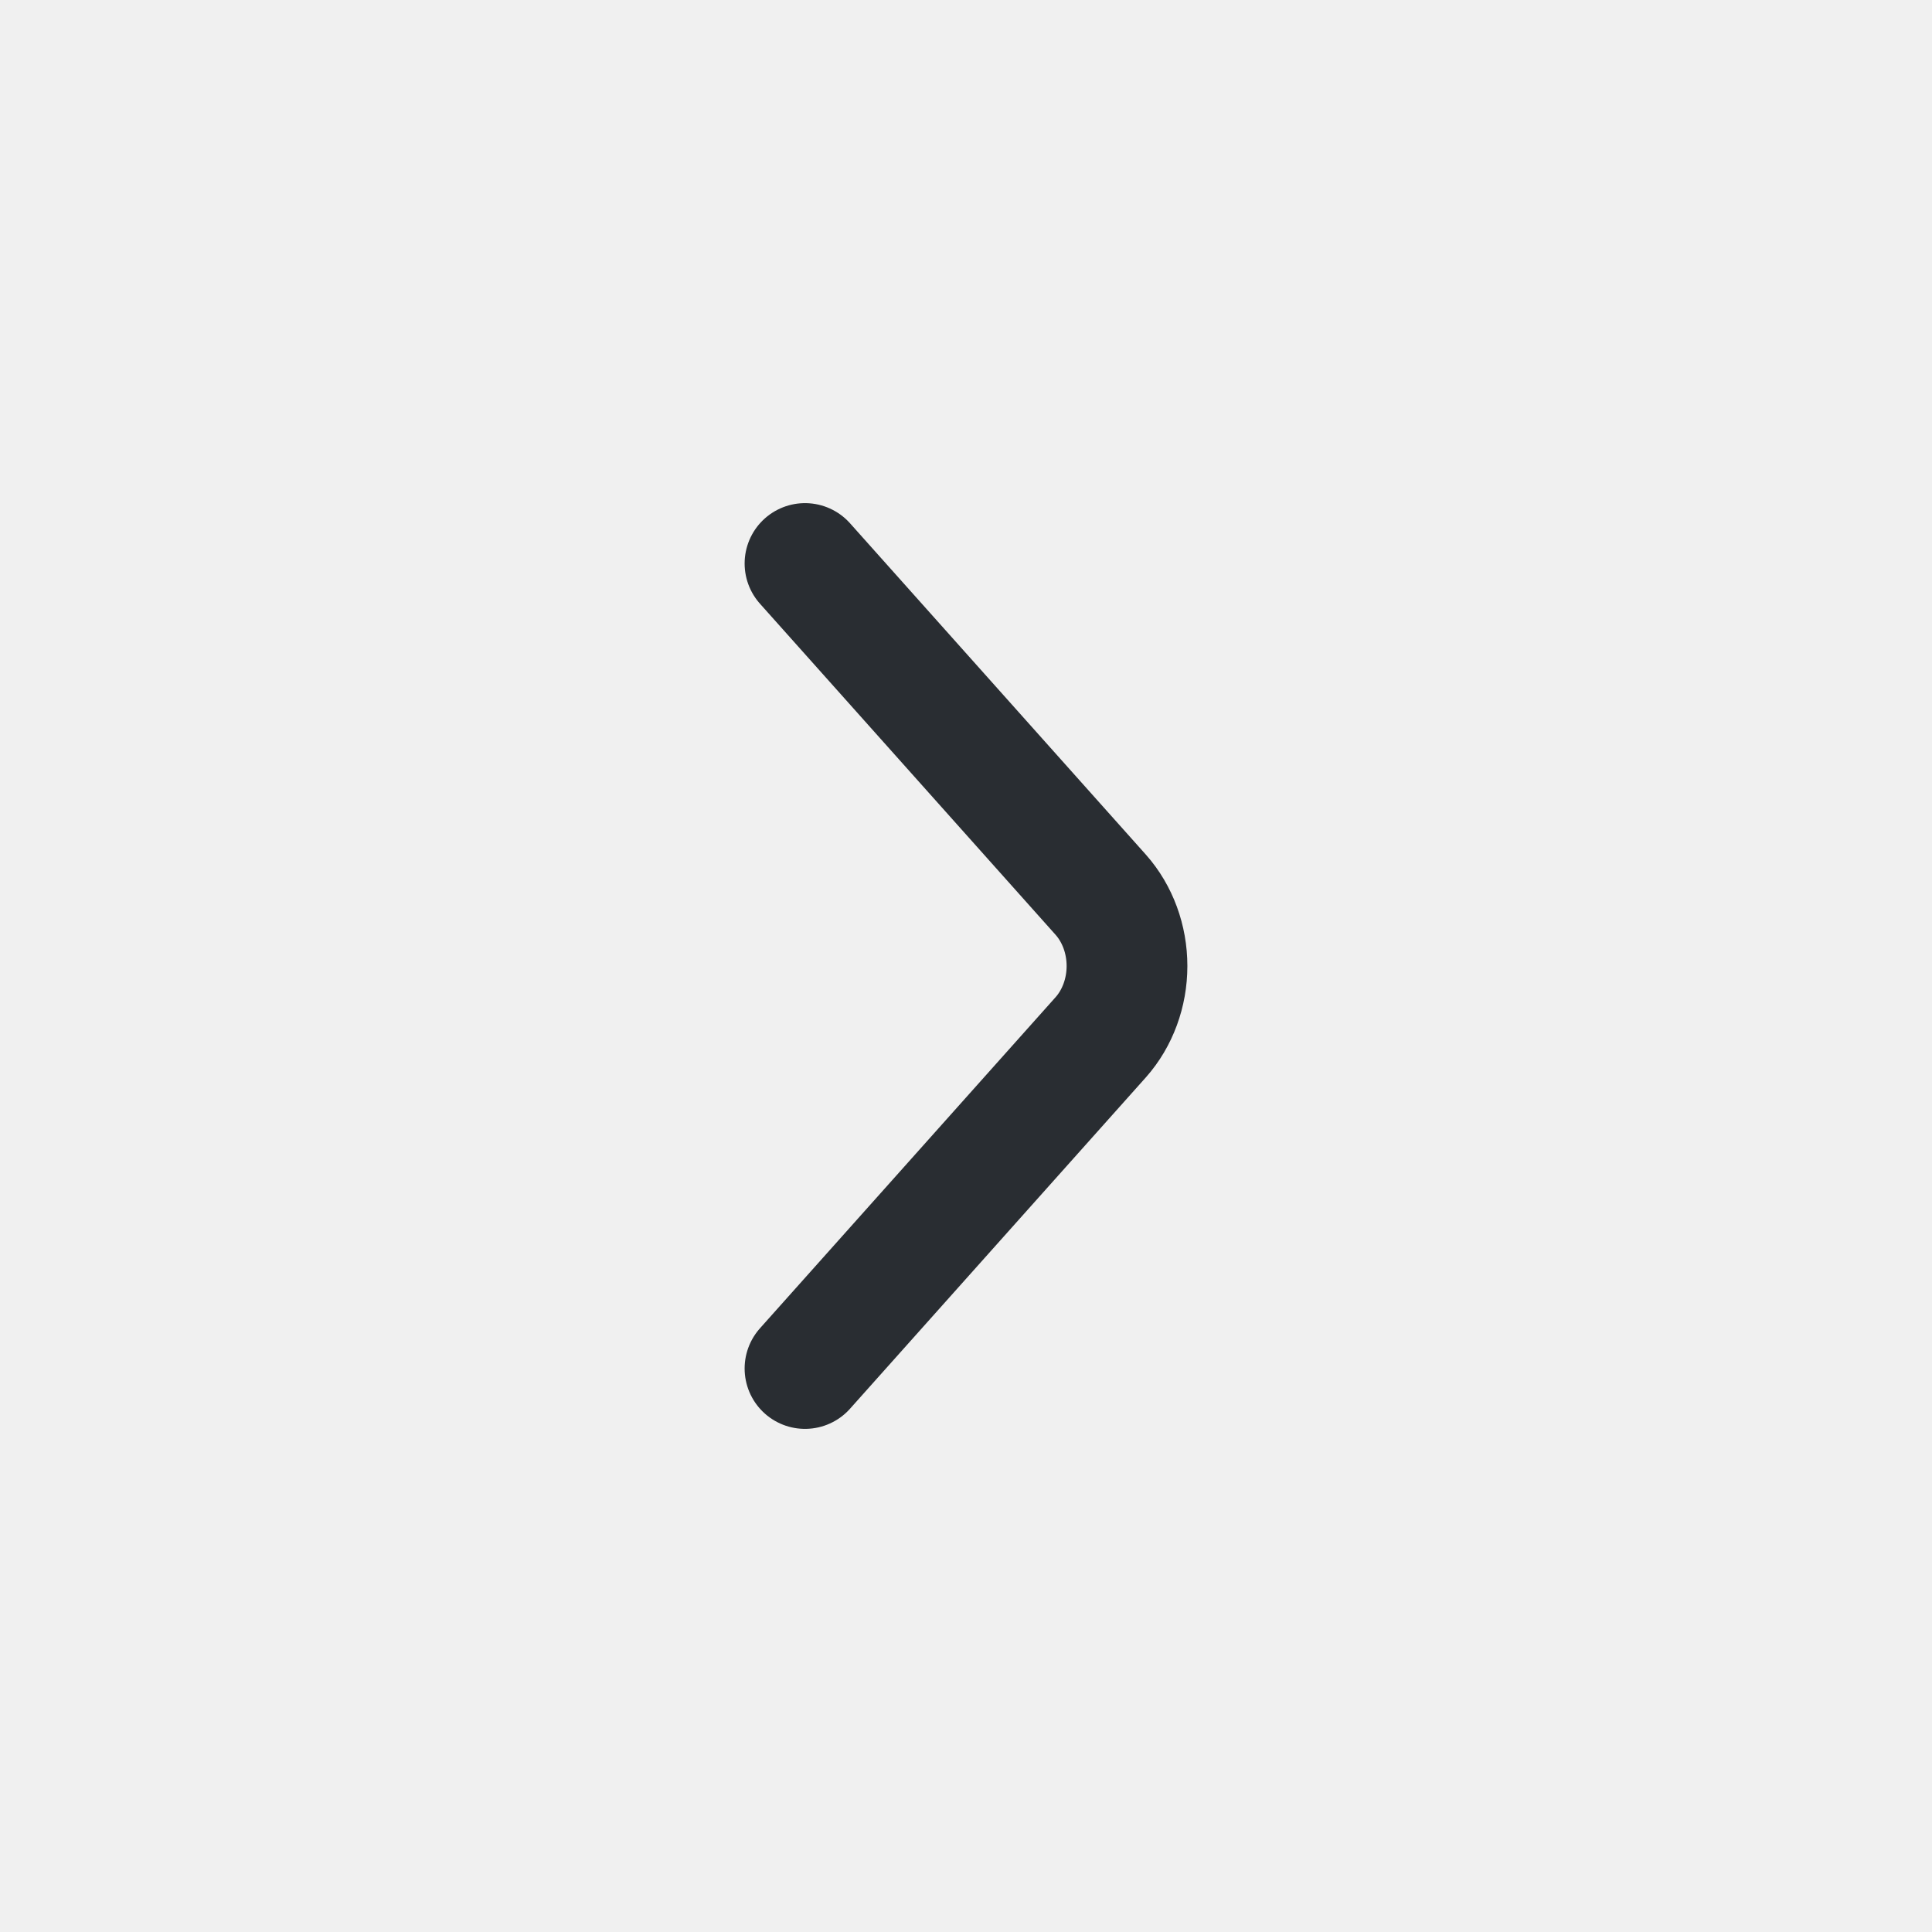
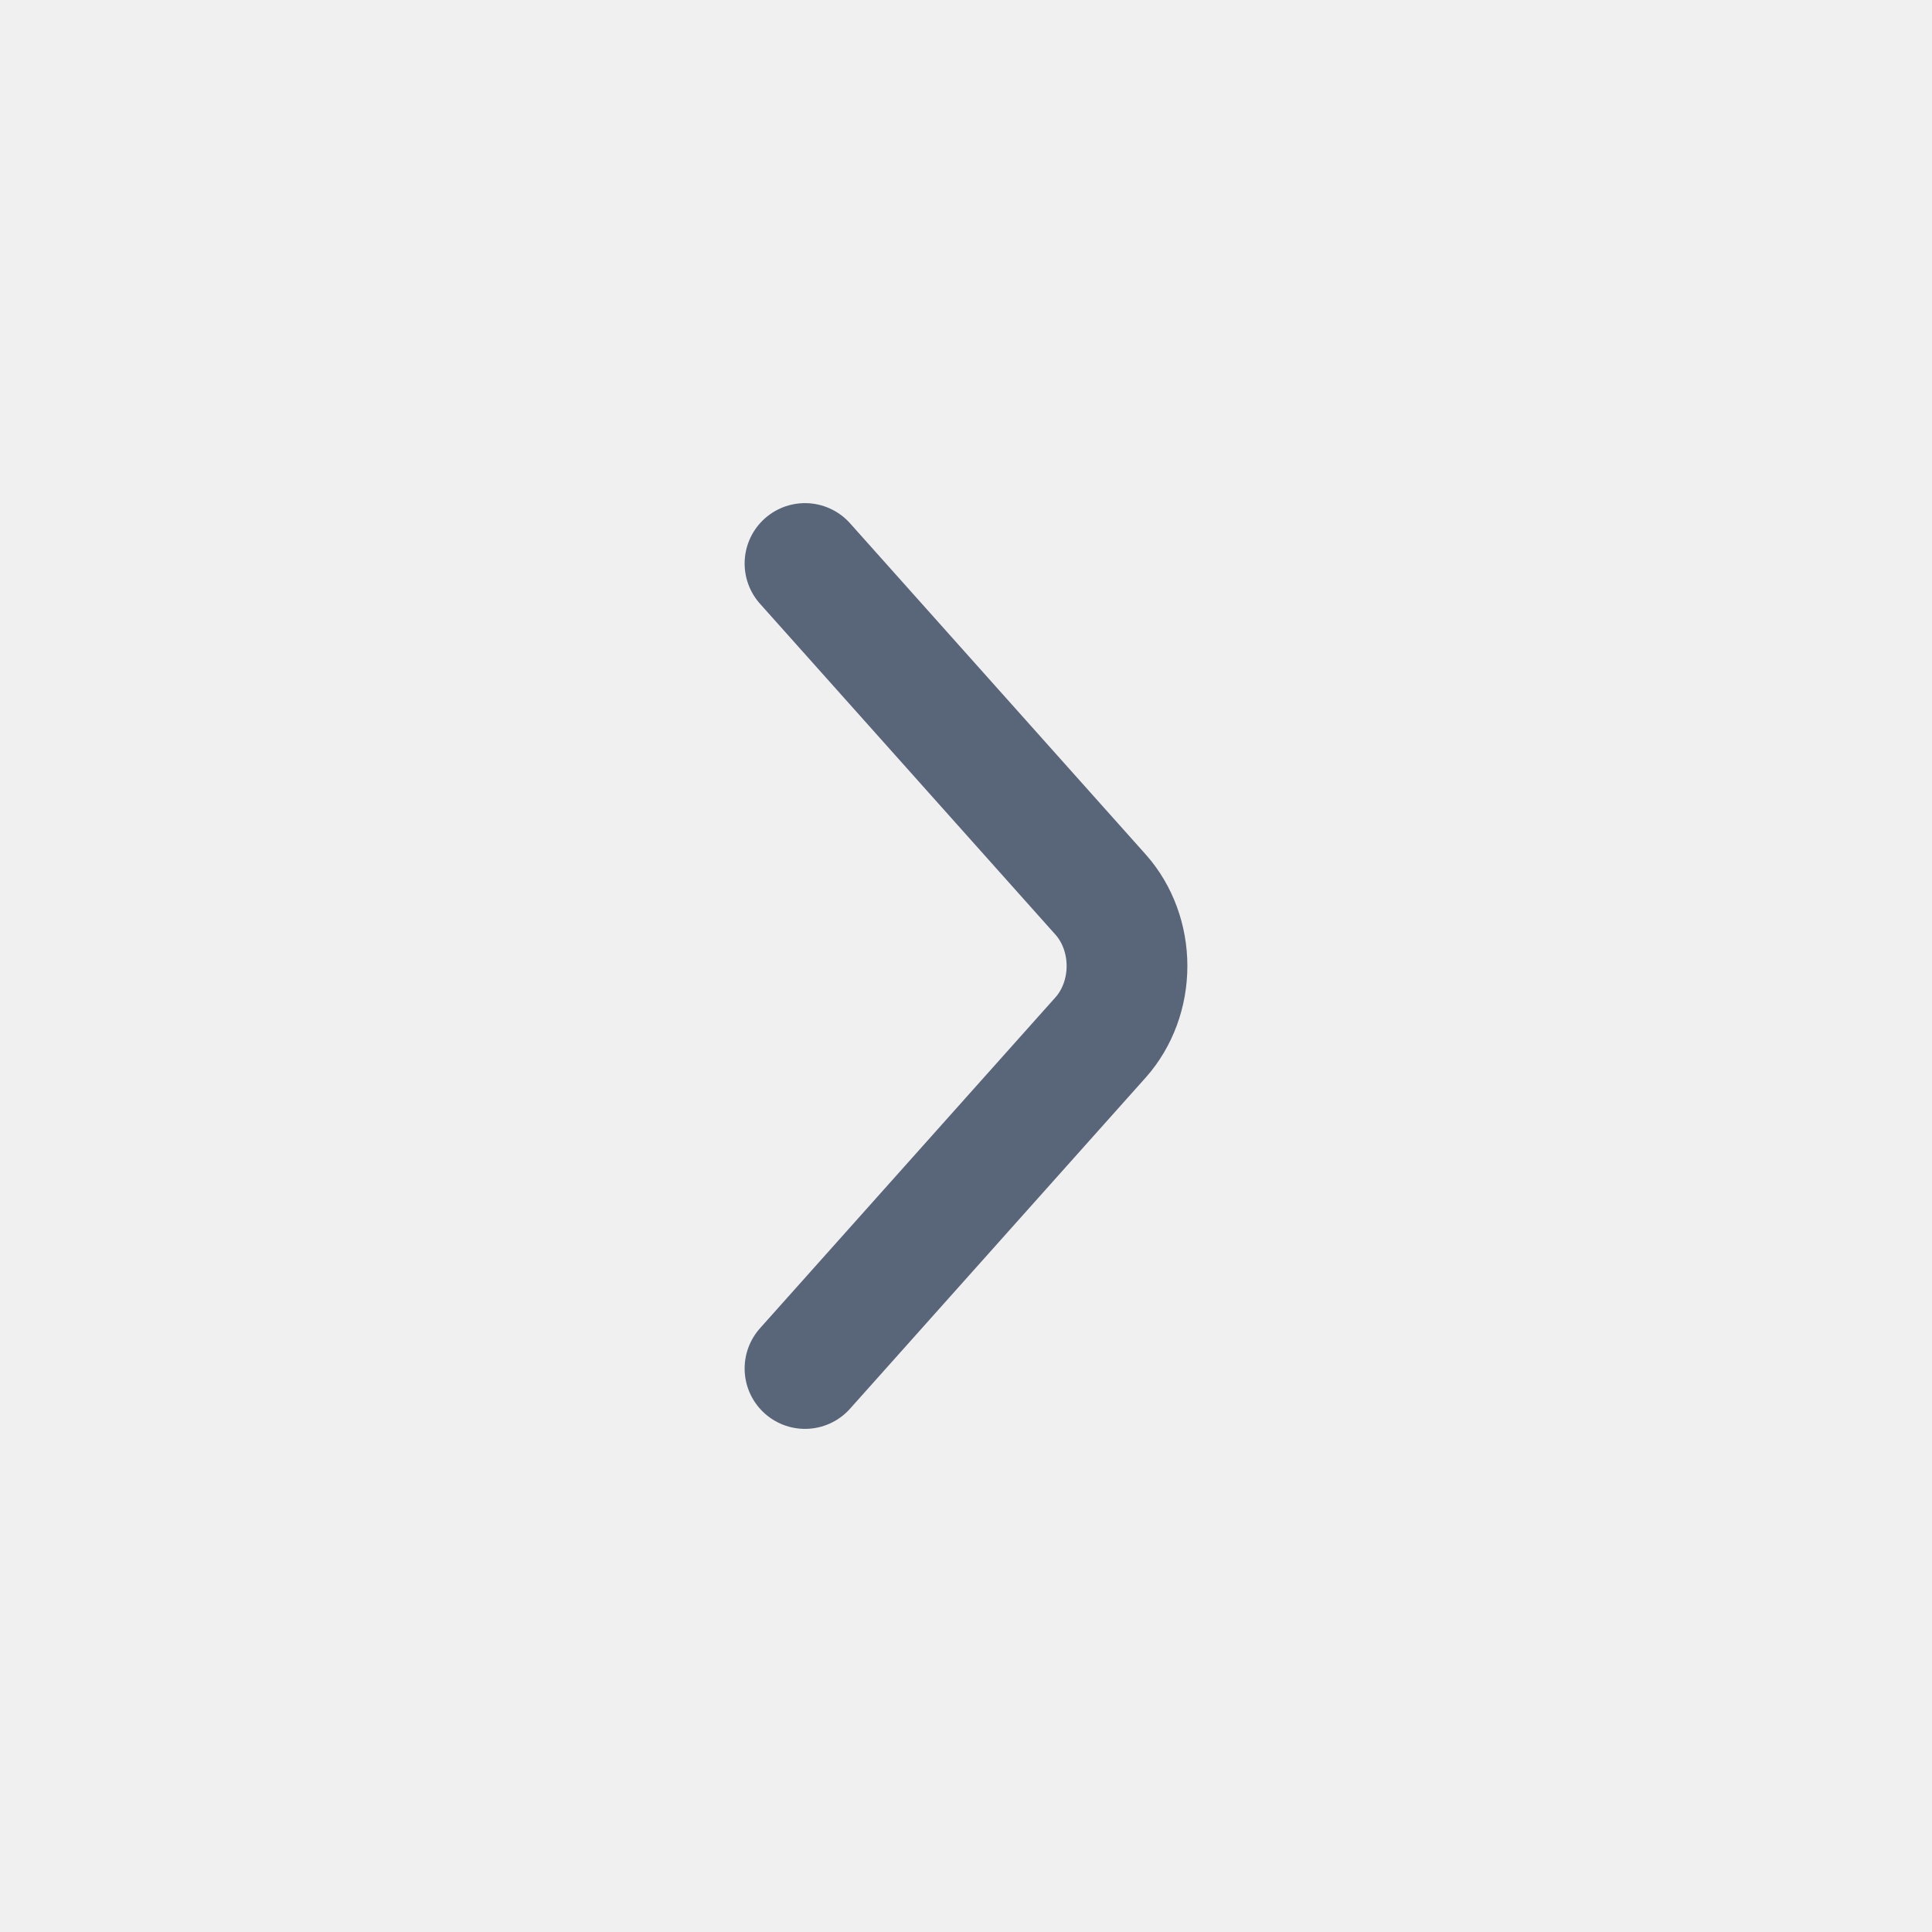
<svg xmlns="http://www.w3.org/2000/svg" width="24" height="24" viewBox="0 0 24 24" fill="none">
-   <g clip-path="url(#clip0_11_581)">
-     <path d="M10 17L13.675 12.884C13.883 12.649 14 12.331 14 12C14 11.669 13.883 11.351 13.675 11.116L10 7" stroke="#292D32" stroke-width="1.5" stroke-linecap="round" stroke-linejoin="round" />
-   </g>
-   <defs>
-     <clipPath id="clip0_11_581">
-       <rect width="24" height="24" fill="white" />
-     </clipPath>
-   </defs>
+   <path d="M10 17L13.675 12.884C13.883 12.649 14 12.331 14 12C14 11.669 13.883 11.351 13.675 11.116L10 7" stroke="#59667A" stroke-width="1.5" stroke-linecap="round" stroke-linejoin="round" />
</svg>
